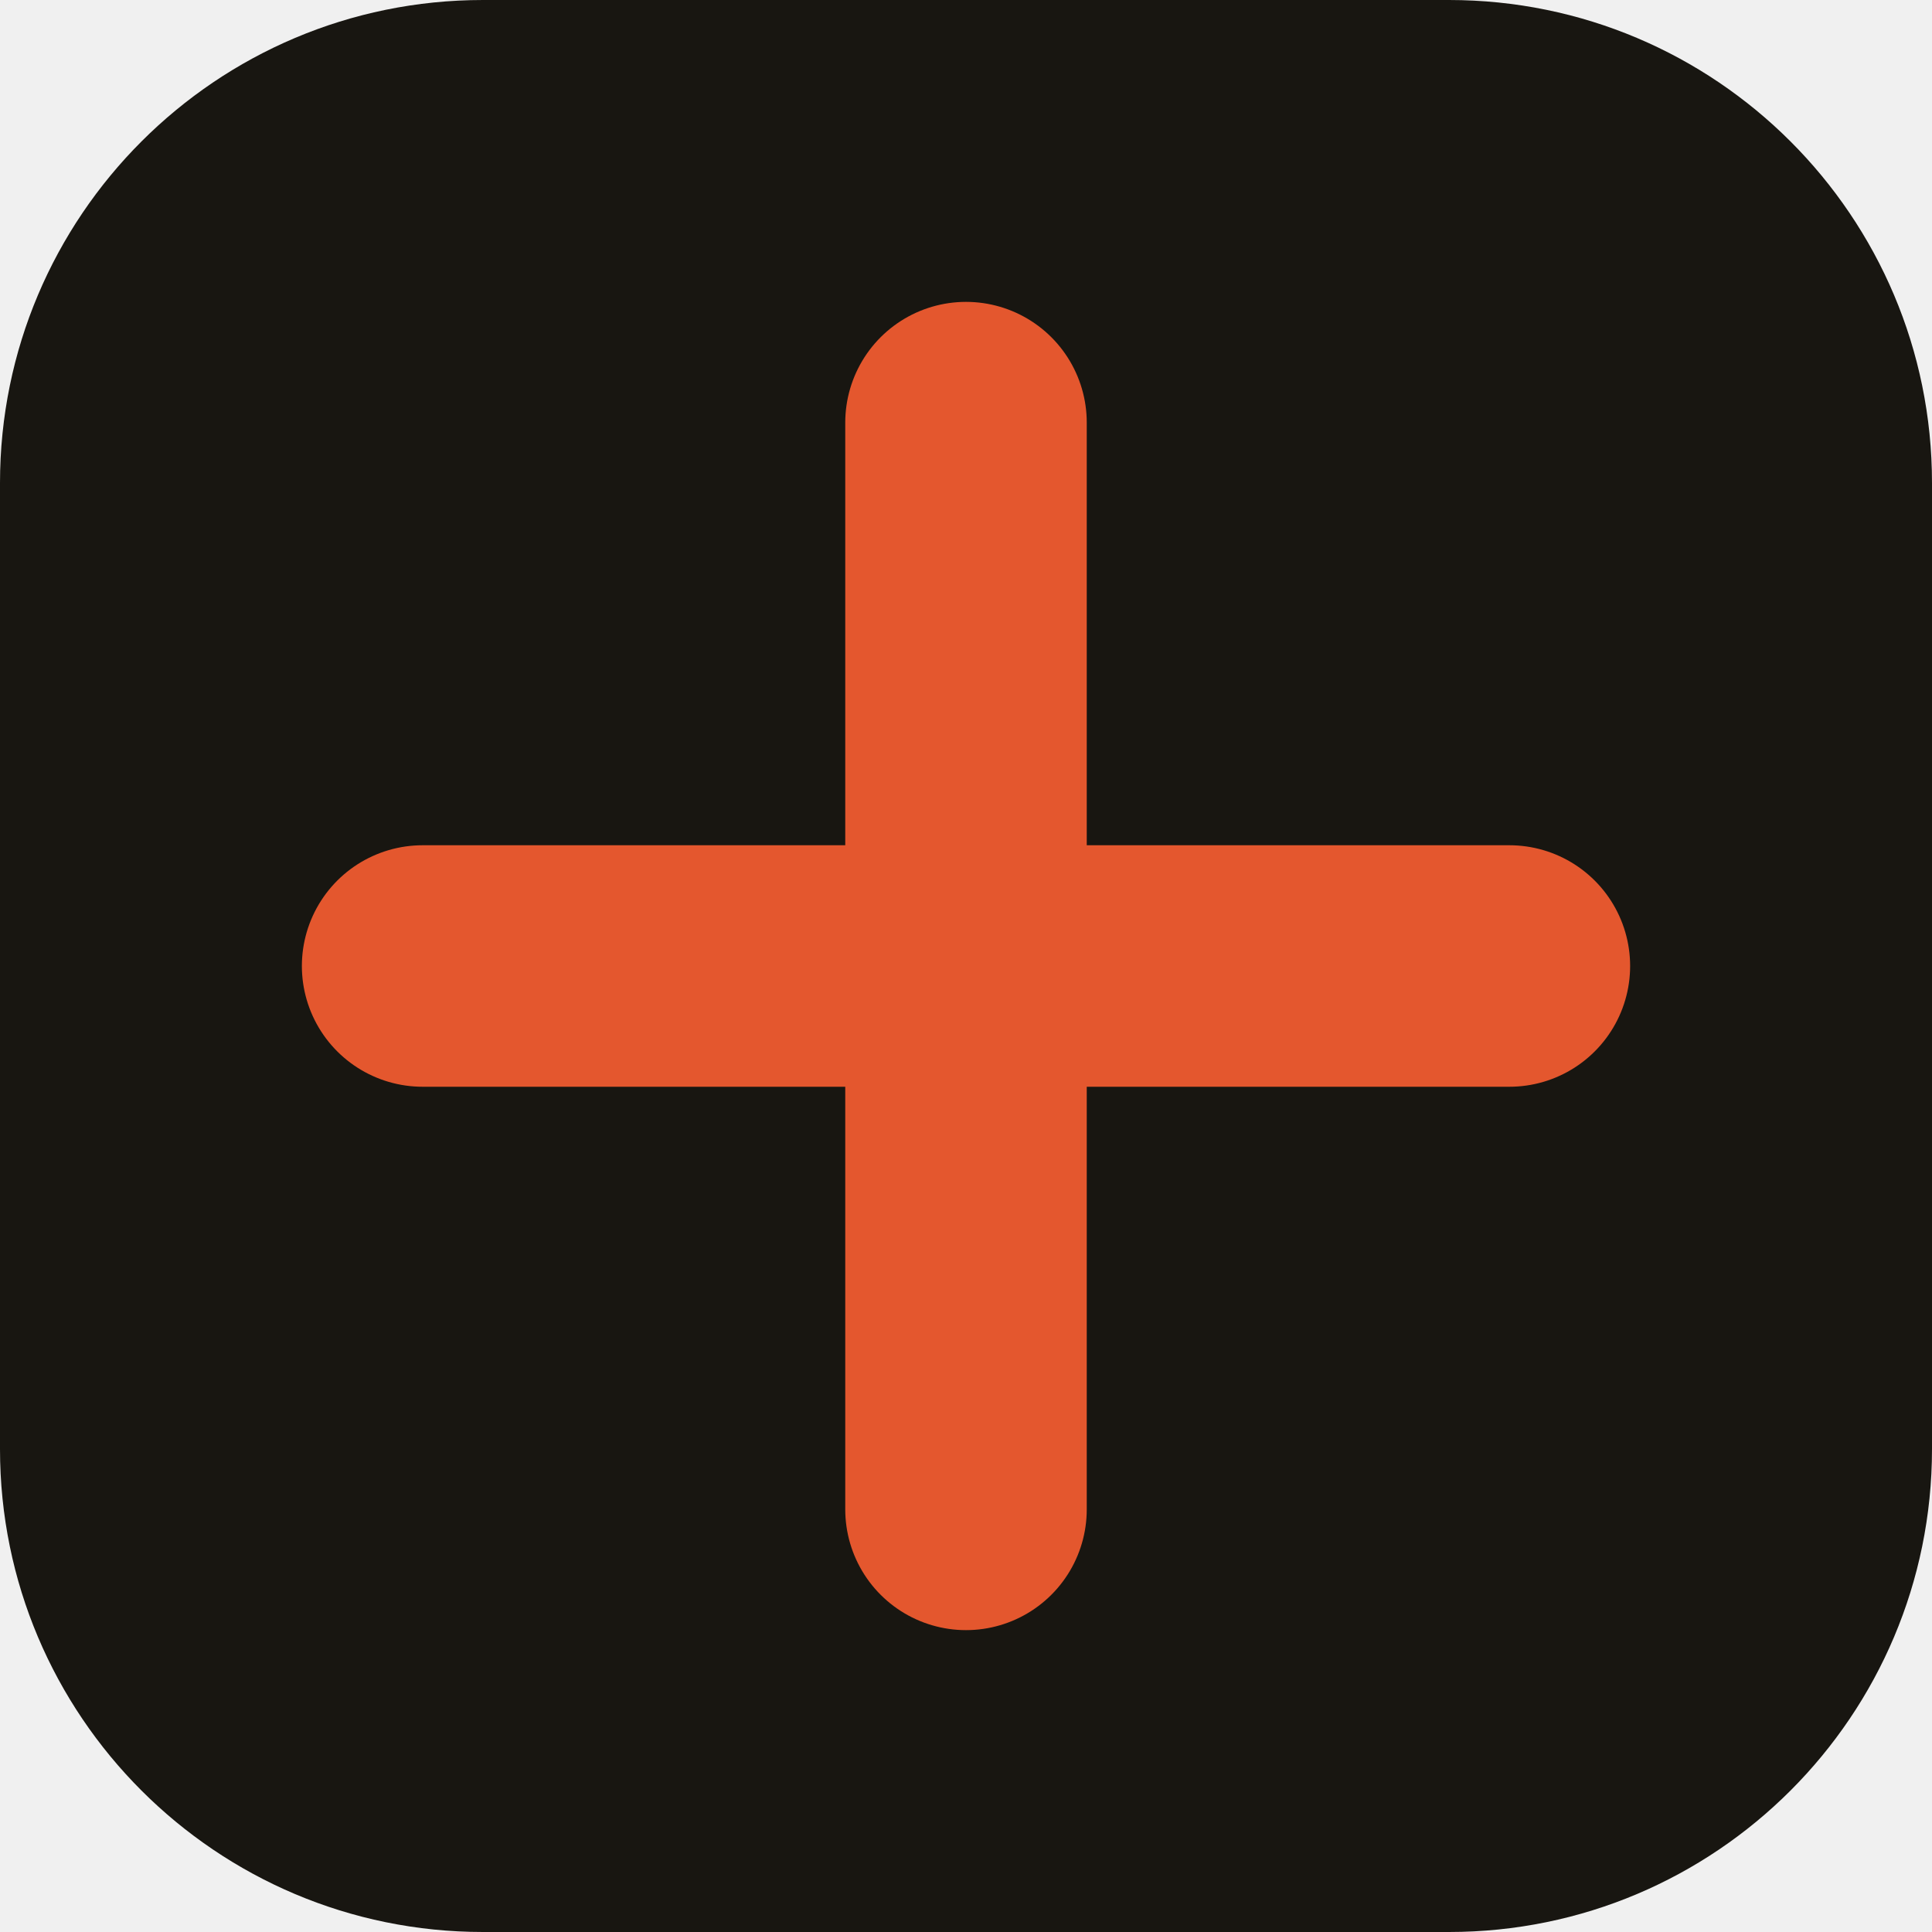
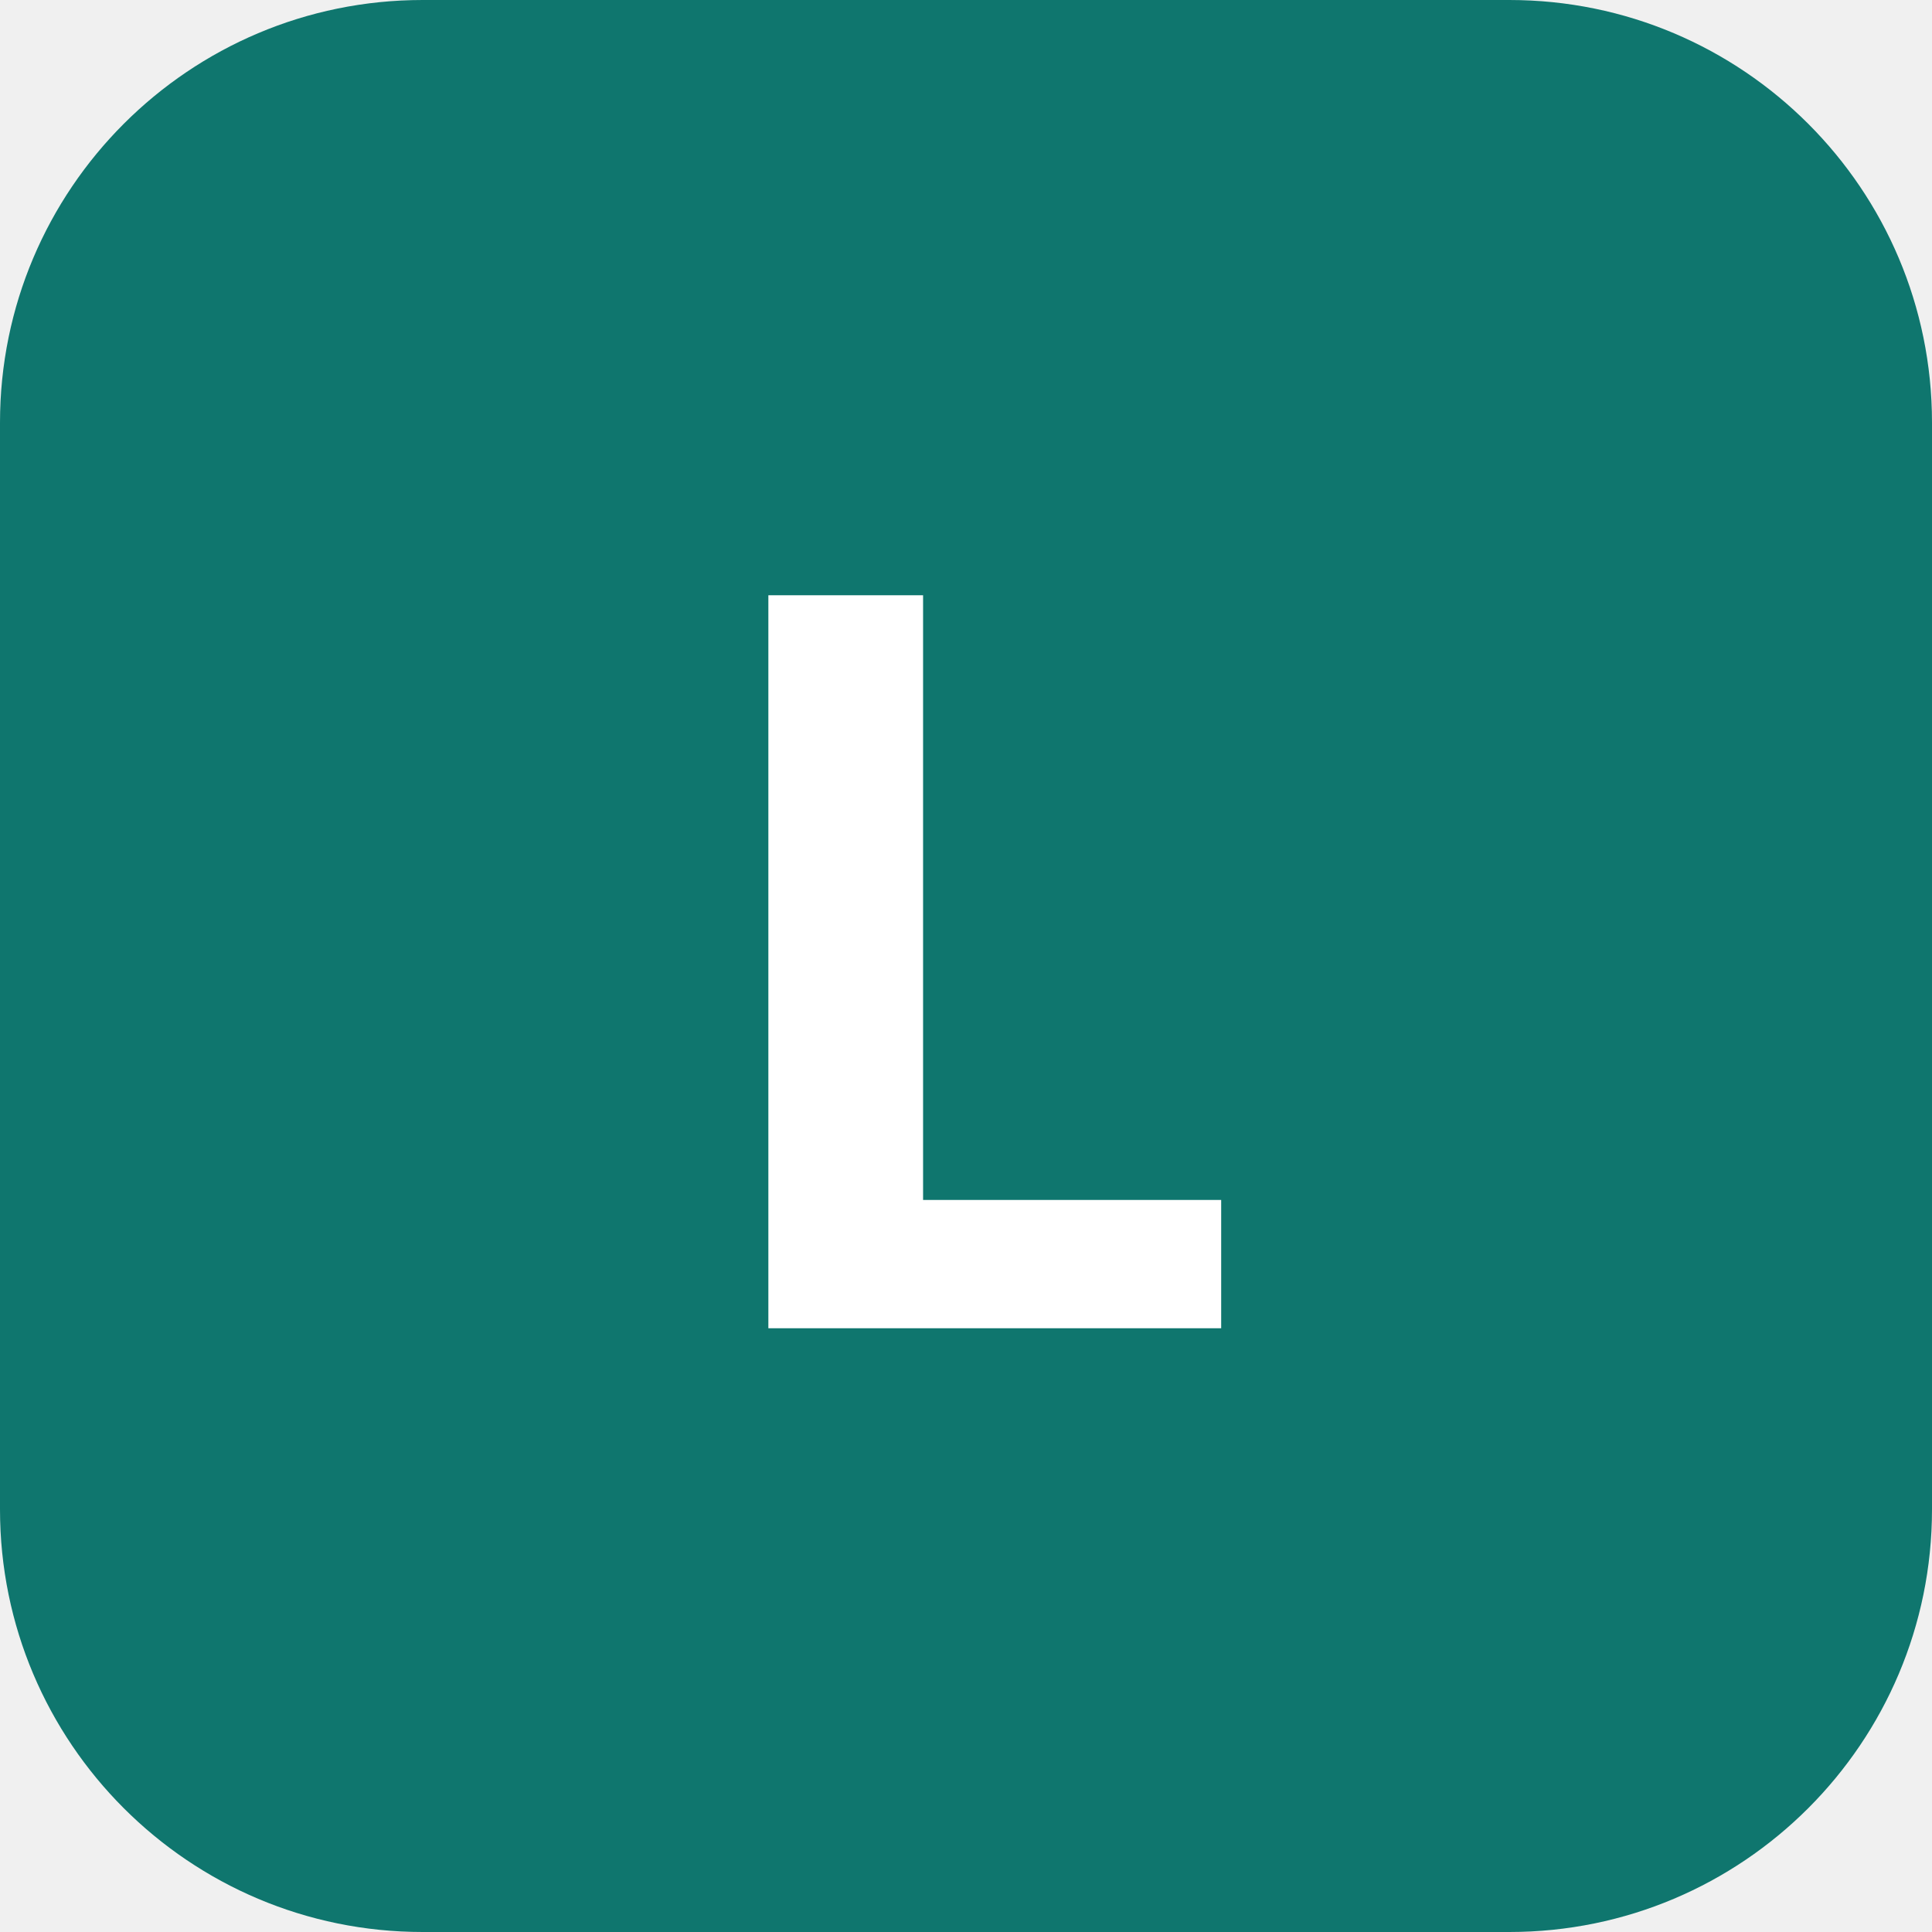
<svg xmlns="http://www.w3.org/2000/svg" viewBox="0 0 32 32">
-   <rect width="32" height="32" rx="8" fill="#181611" />
-   <path d="M16 7v18M7 16h18" stroke="#e4572e" stroke-width="4" stroke-linecap="round" />
+   <rect width="32" height="32" rx="7" fill="#0f766e" />
+   <text x="16" y="22" font-family="system-ui,sans-serif" font-size="17" font-weight="600" fill="#fff" text-anchor="middle">L</text>
</svg>
